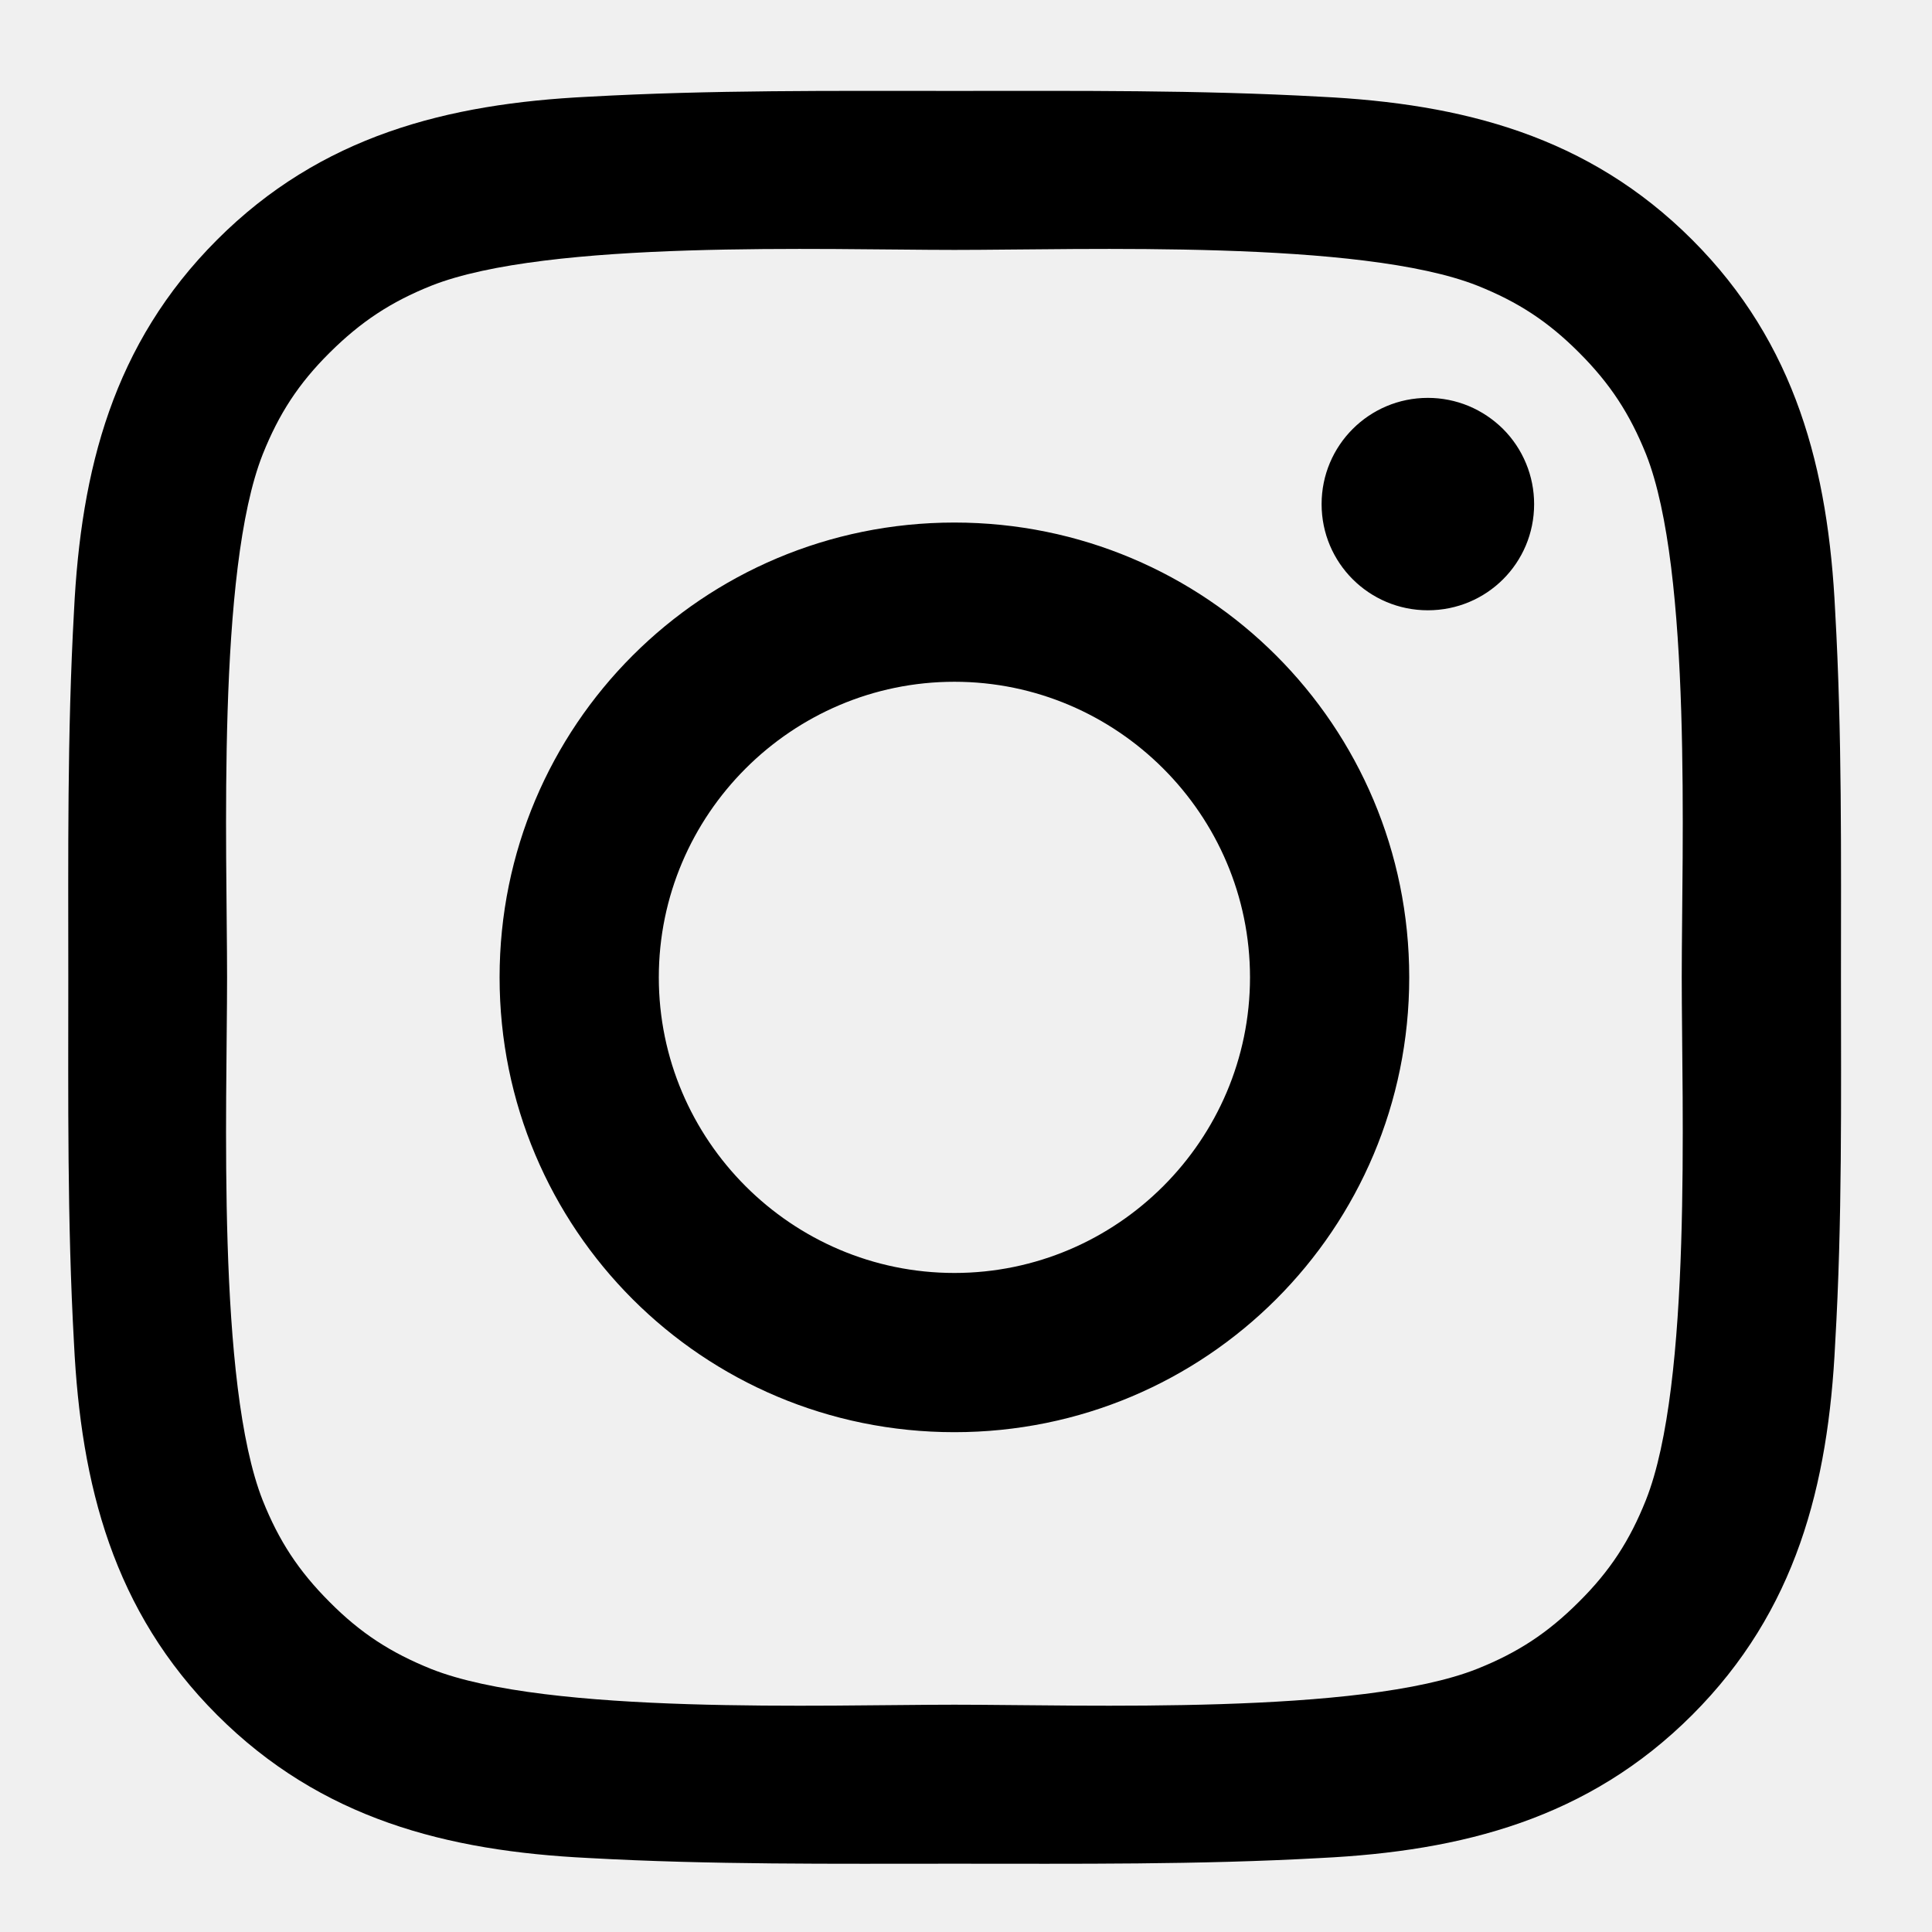
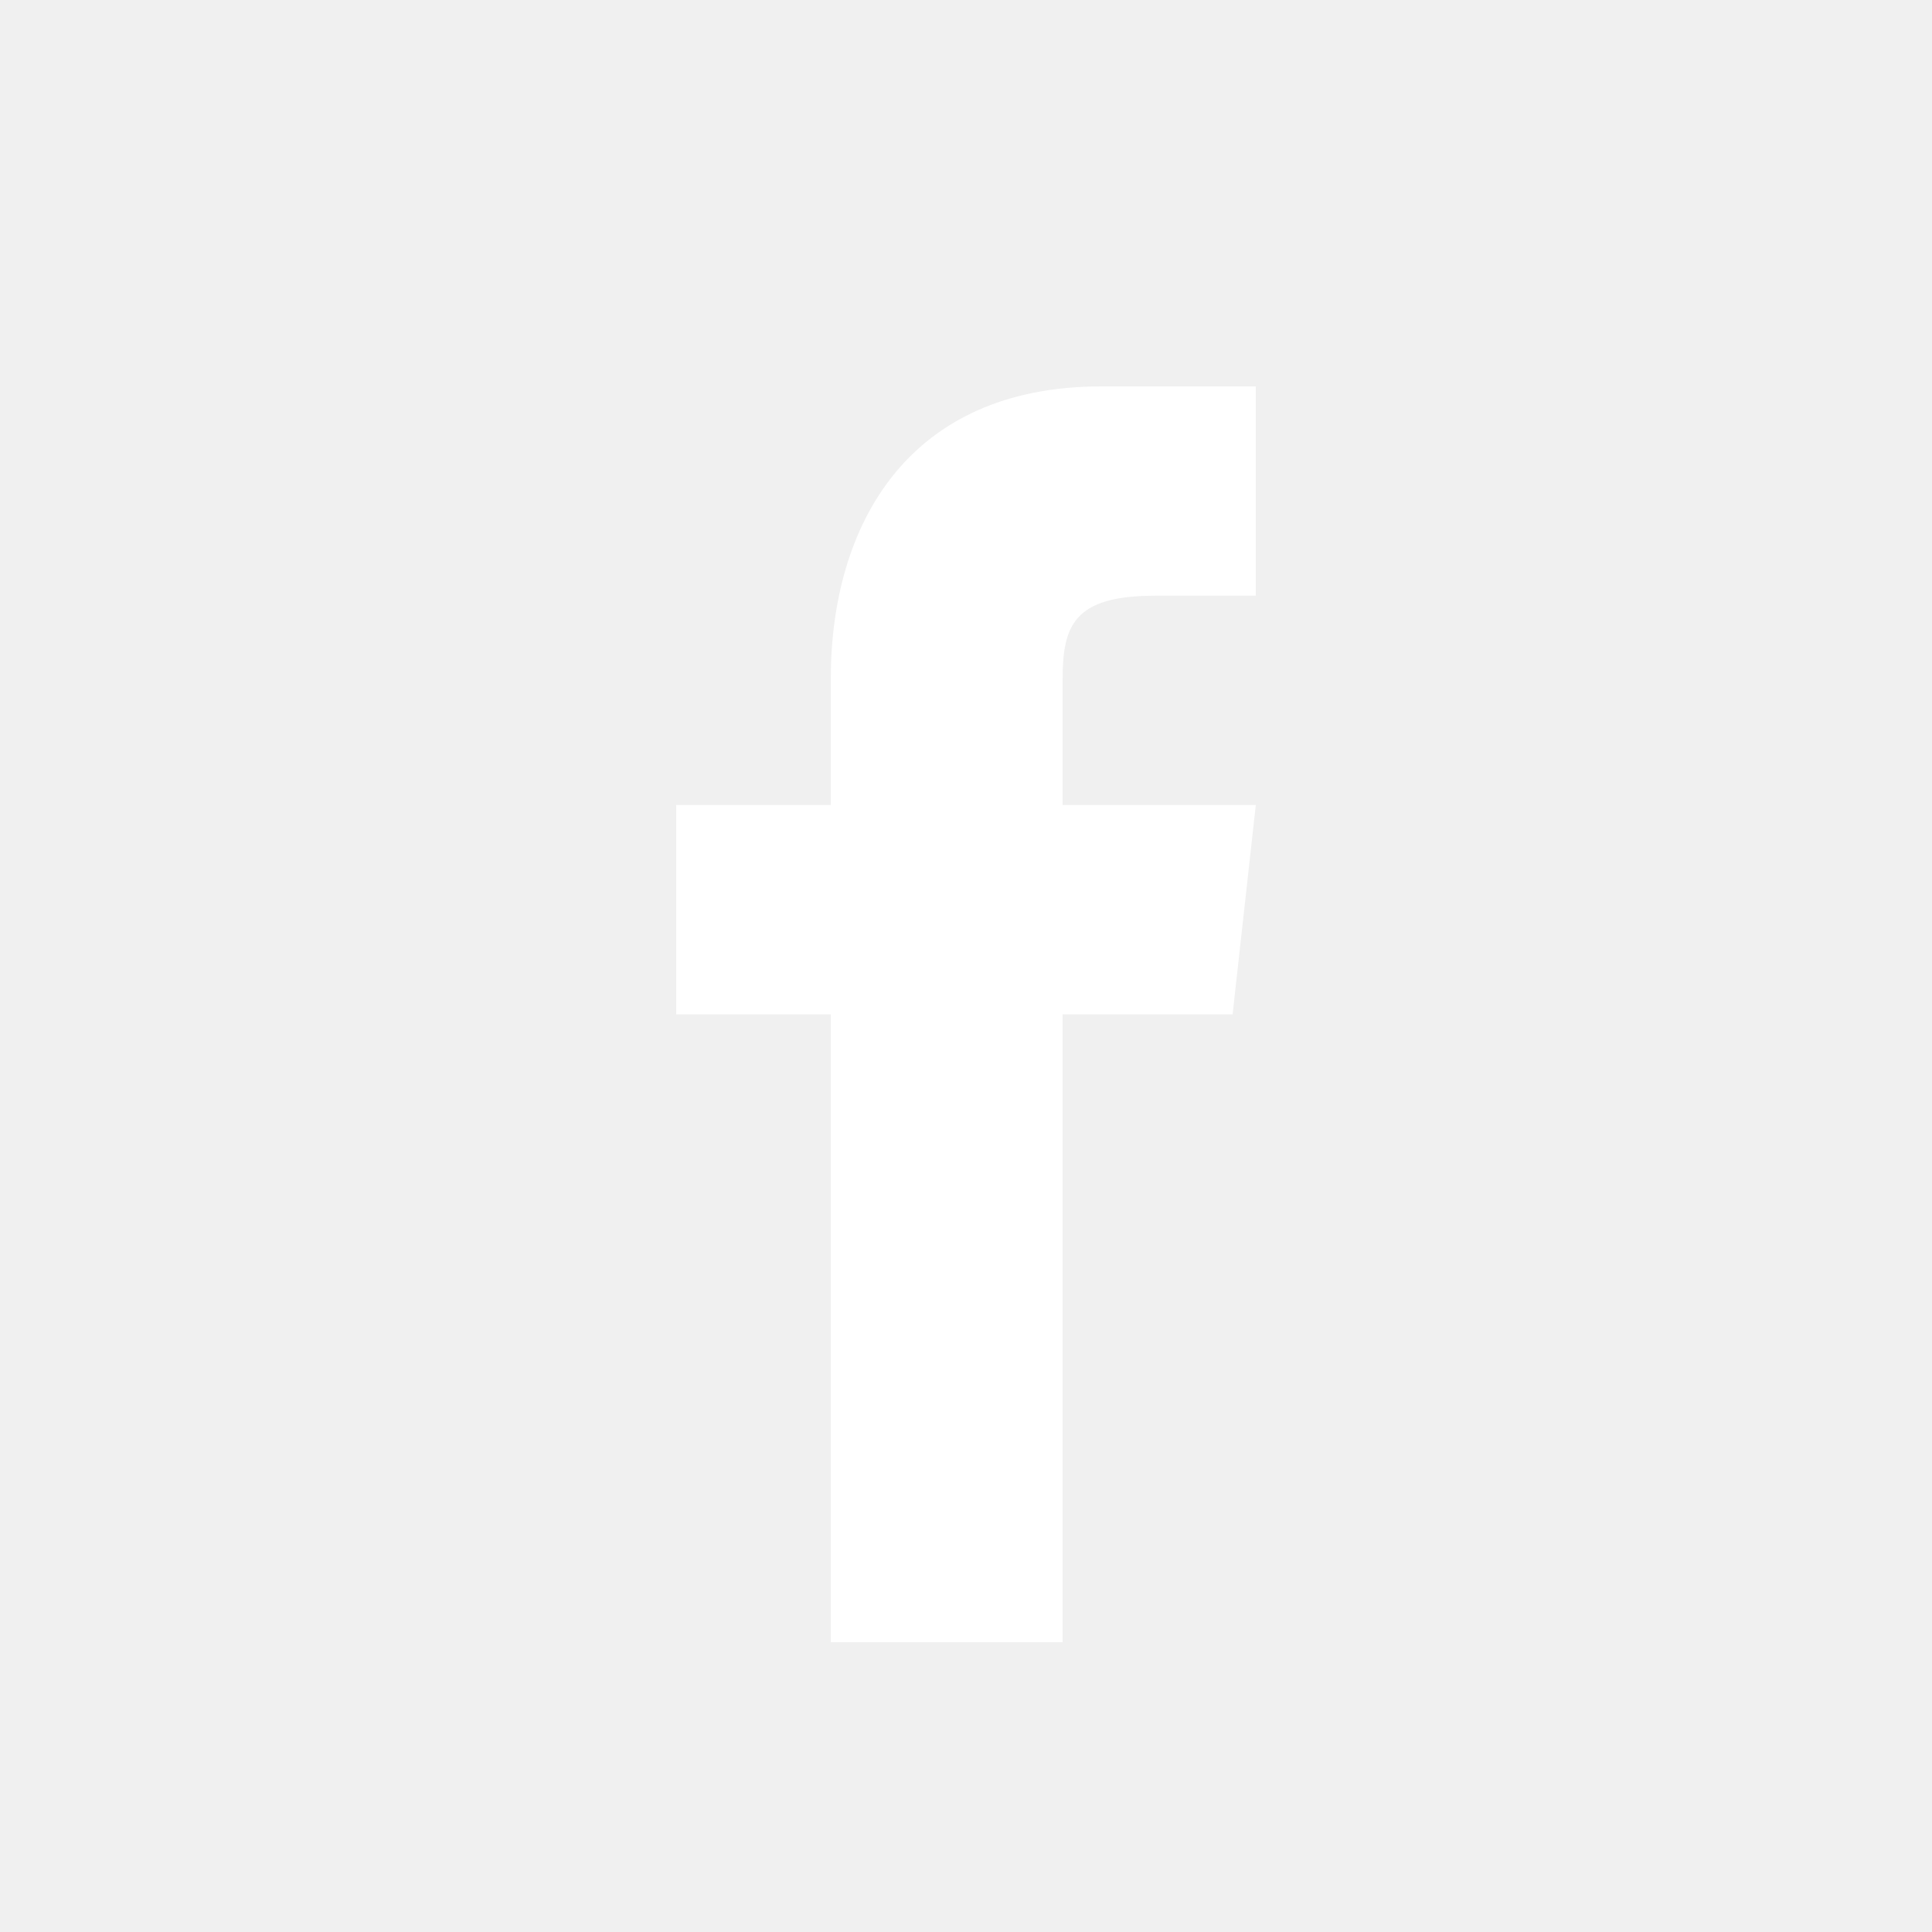
- <svg xmlns="http://www.w3.org/2000/svg" width="17" height="17" viewBox="0 0 17 17" fill="none">
-   <path d="M8.398 4.598C6.183 4.598 4.396 6.385 4.396 8.6C4.396 10.815 6.183 12.602 8.398 12.602C10.613 12.602 12.4 10.815 12.4 8.6C12.4 6.385 10.613 4.598 8.398 4.598ZM8.398 11.201C6.966 11.201 5.797 10.032 5.797 8.6C5.797 7.168 6.966 5.999 8.398 5.999C9.83 5.999 10.999 7.168 10.999 8.6C10.999 10.032 9.83 11.201 8.398 11.201ZM12.564 3.501C12.047 3.501 11.629 3.919 11.629 4.436C11.629 4.953 12.047 5.37 12.564 5.37C13.081 5.37 13.499 4.955 13.499 4.436C13.499 4.313 13.475 4.191 13.428 4.078C13.381 3.964 13.312 3.861 13.225 3.774C13.138 3.688 13.035 3.619 12.922 3.572C12.808 3.525 12.687 3.501 12.564 3.501ZM16.199 8.6C16.199 7.523 16.209 6.455 16.148 5.38C16.088 4.131 15.803 3.023 14.89 2.11C13.975 1.195 12.868 0.912 11.62 0.851C10.542 0.791 9.475 0.8 8.4 0.8C7.323 0.8 6.255 0.791 5.18 0.851C3.931 0.912 2.823 1.196 1.91 2.11C0.995 3.025 0.712 4.131 0.651 5.38C0.591 6.457 0.601 7.525 0.601 8.6C0.601 9.675 0.591 10.744 0.651 11.819C0.712 13.068 0.997 14.177 1.91 15.09C2.825 16.005 3.931 16.288 5.18 16.349C6.257 16.409 7.325 16.399 8.4 16.399C9.477 16.399 10.544 16.409 11.62 16.349C12.868 16.288 13.977 16.003 14.89 15.09C15.805 14.175 16.088 13.068 16.148 11.819C16.211 10.744 16.199 9.677 16.199 8.6ZM14.482 13.201C14.34 13.556 14.168 13.822 13.893 14.095C13.618 14.37 13.354 14.542 12.999 14.684C11.973 15.092 9.536 15 8.398 15C7.26 15 4.821 15.092 3.795 14.686C3.44 14.543 3.174 14.372 2.901 14.097C2.626 13.822 2.454 13.558 2.312 13.203C1.906 12.175 1.998 9.737 1.998 8.6C1.998 7.462 1.906 5.023 2.312 3.997C2.454 3.642 2.626 3.376 2.901 3.103C3.176 2.83 3.44 2.656 3.795 2.514C4.821 2.108 7.26 2.199 8.398 2.199C9.536 2.199 11.975 2.108 13.001 2.514C13.356 2.656 13.621 2.828 13.895 3.103C14.17 3.378 14.341 3.642 14.484 3.997C14.89 5.023 14.798 7.462 14.798 8.6C14.798 9.737 14.89 12.175 14.482 13.201Z" fill="black" />
+ <svg xmlns="http://www.w3.org/2000/svg" width="24" height="24" viewBox="0 0 24 24" fill="none">
+   <path d="M13.2 10V8.44C13.2 7.764 13.344 7.4 14.352 7.4H15.6V4.8H13.68C11.28 4.8 10.32 6.516 10.32 8.44V10H8.4V12.6H10.32V20.4H13.2V12.6H15.312L15.6 10H13.2Z" fill="white" />
</svg>
